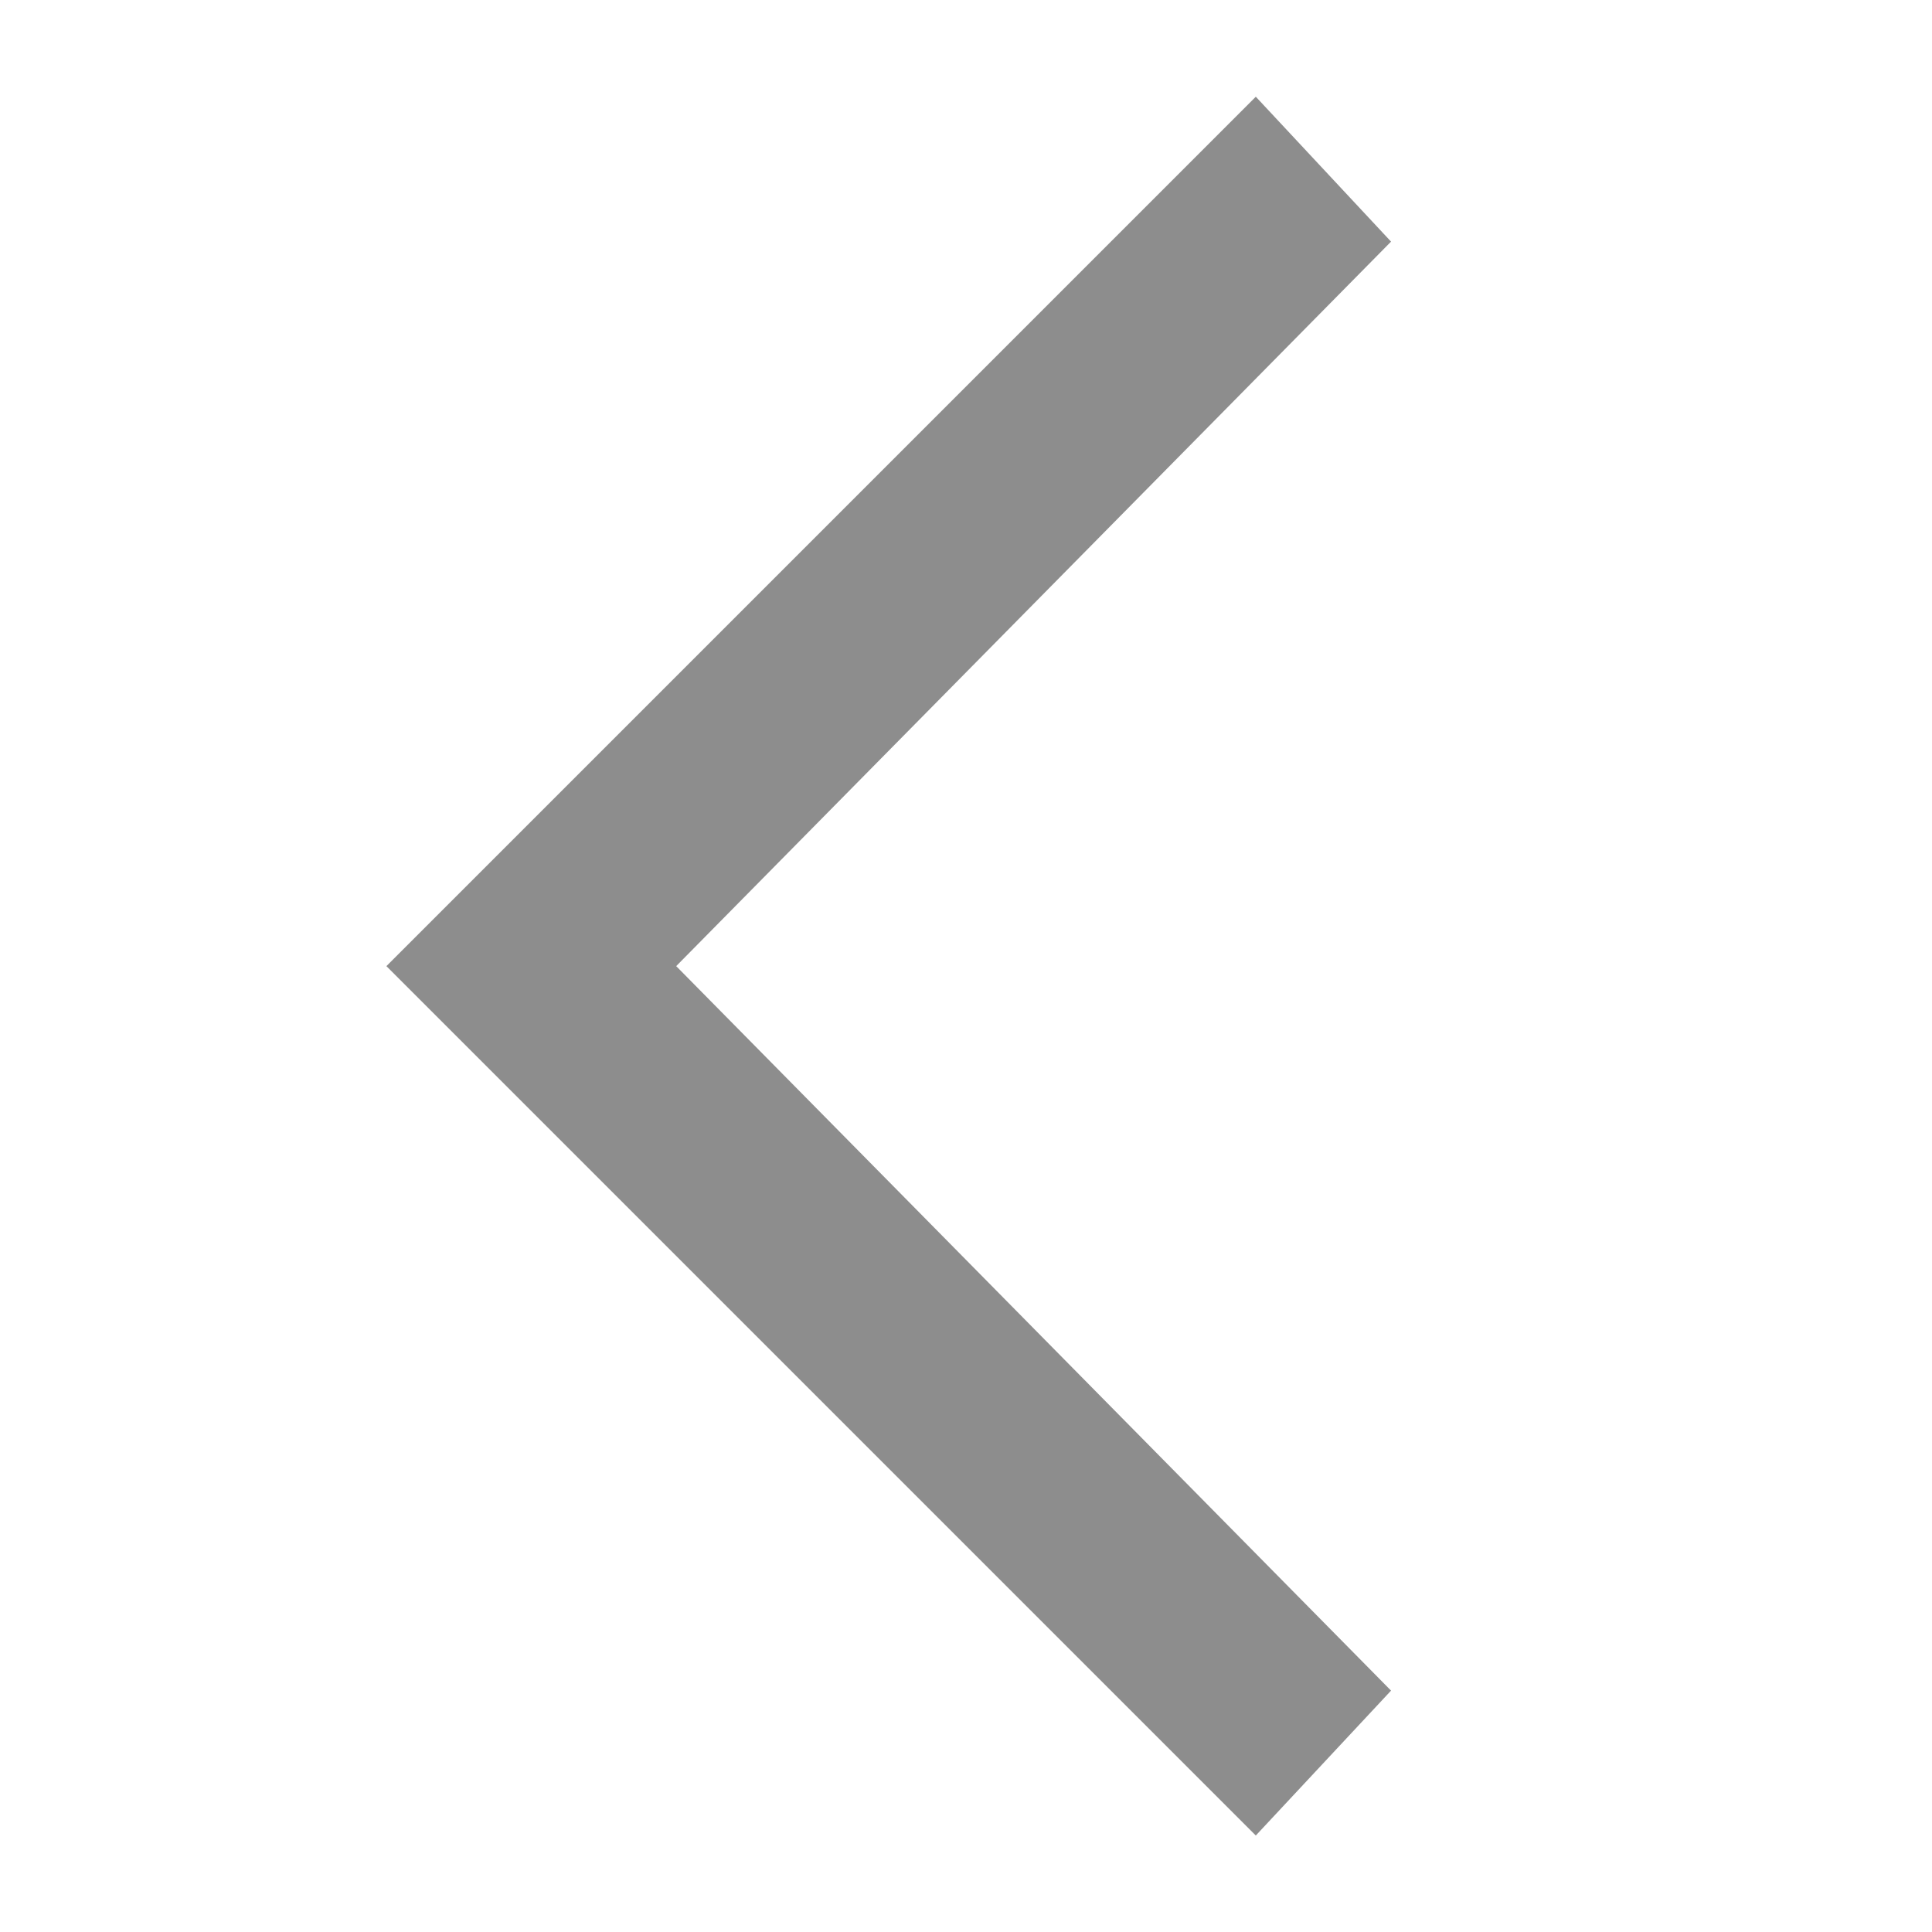
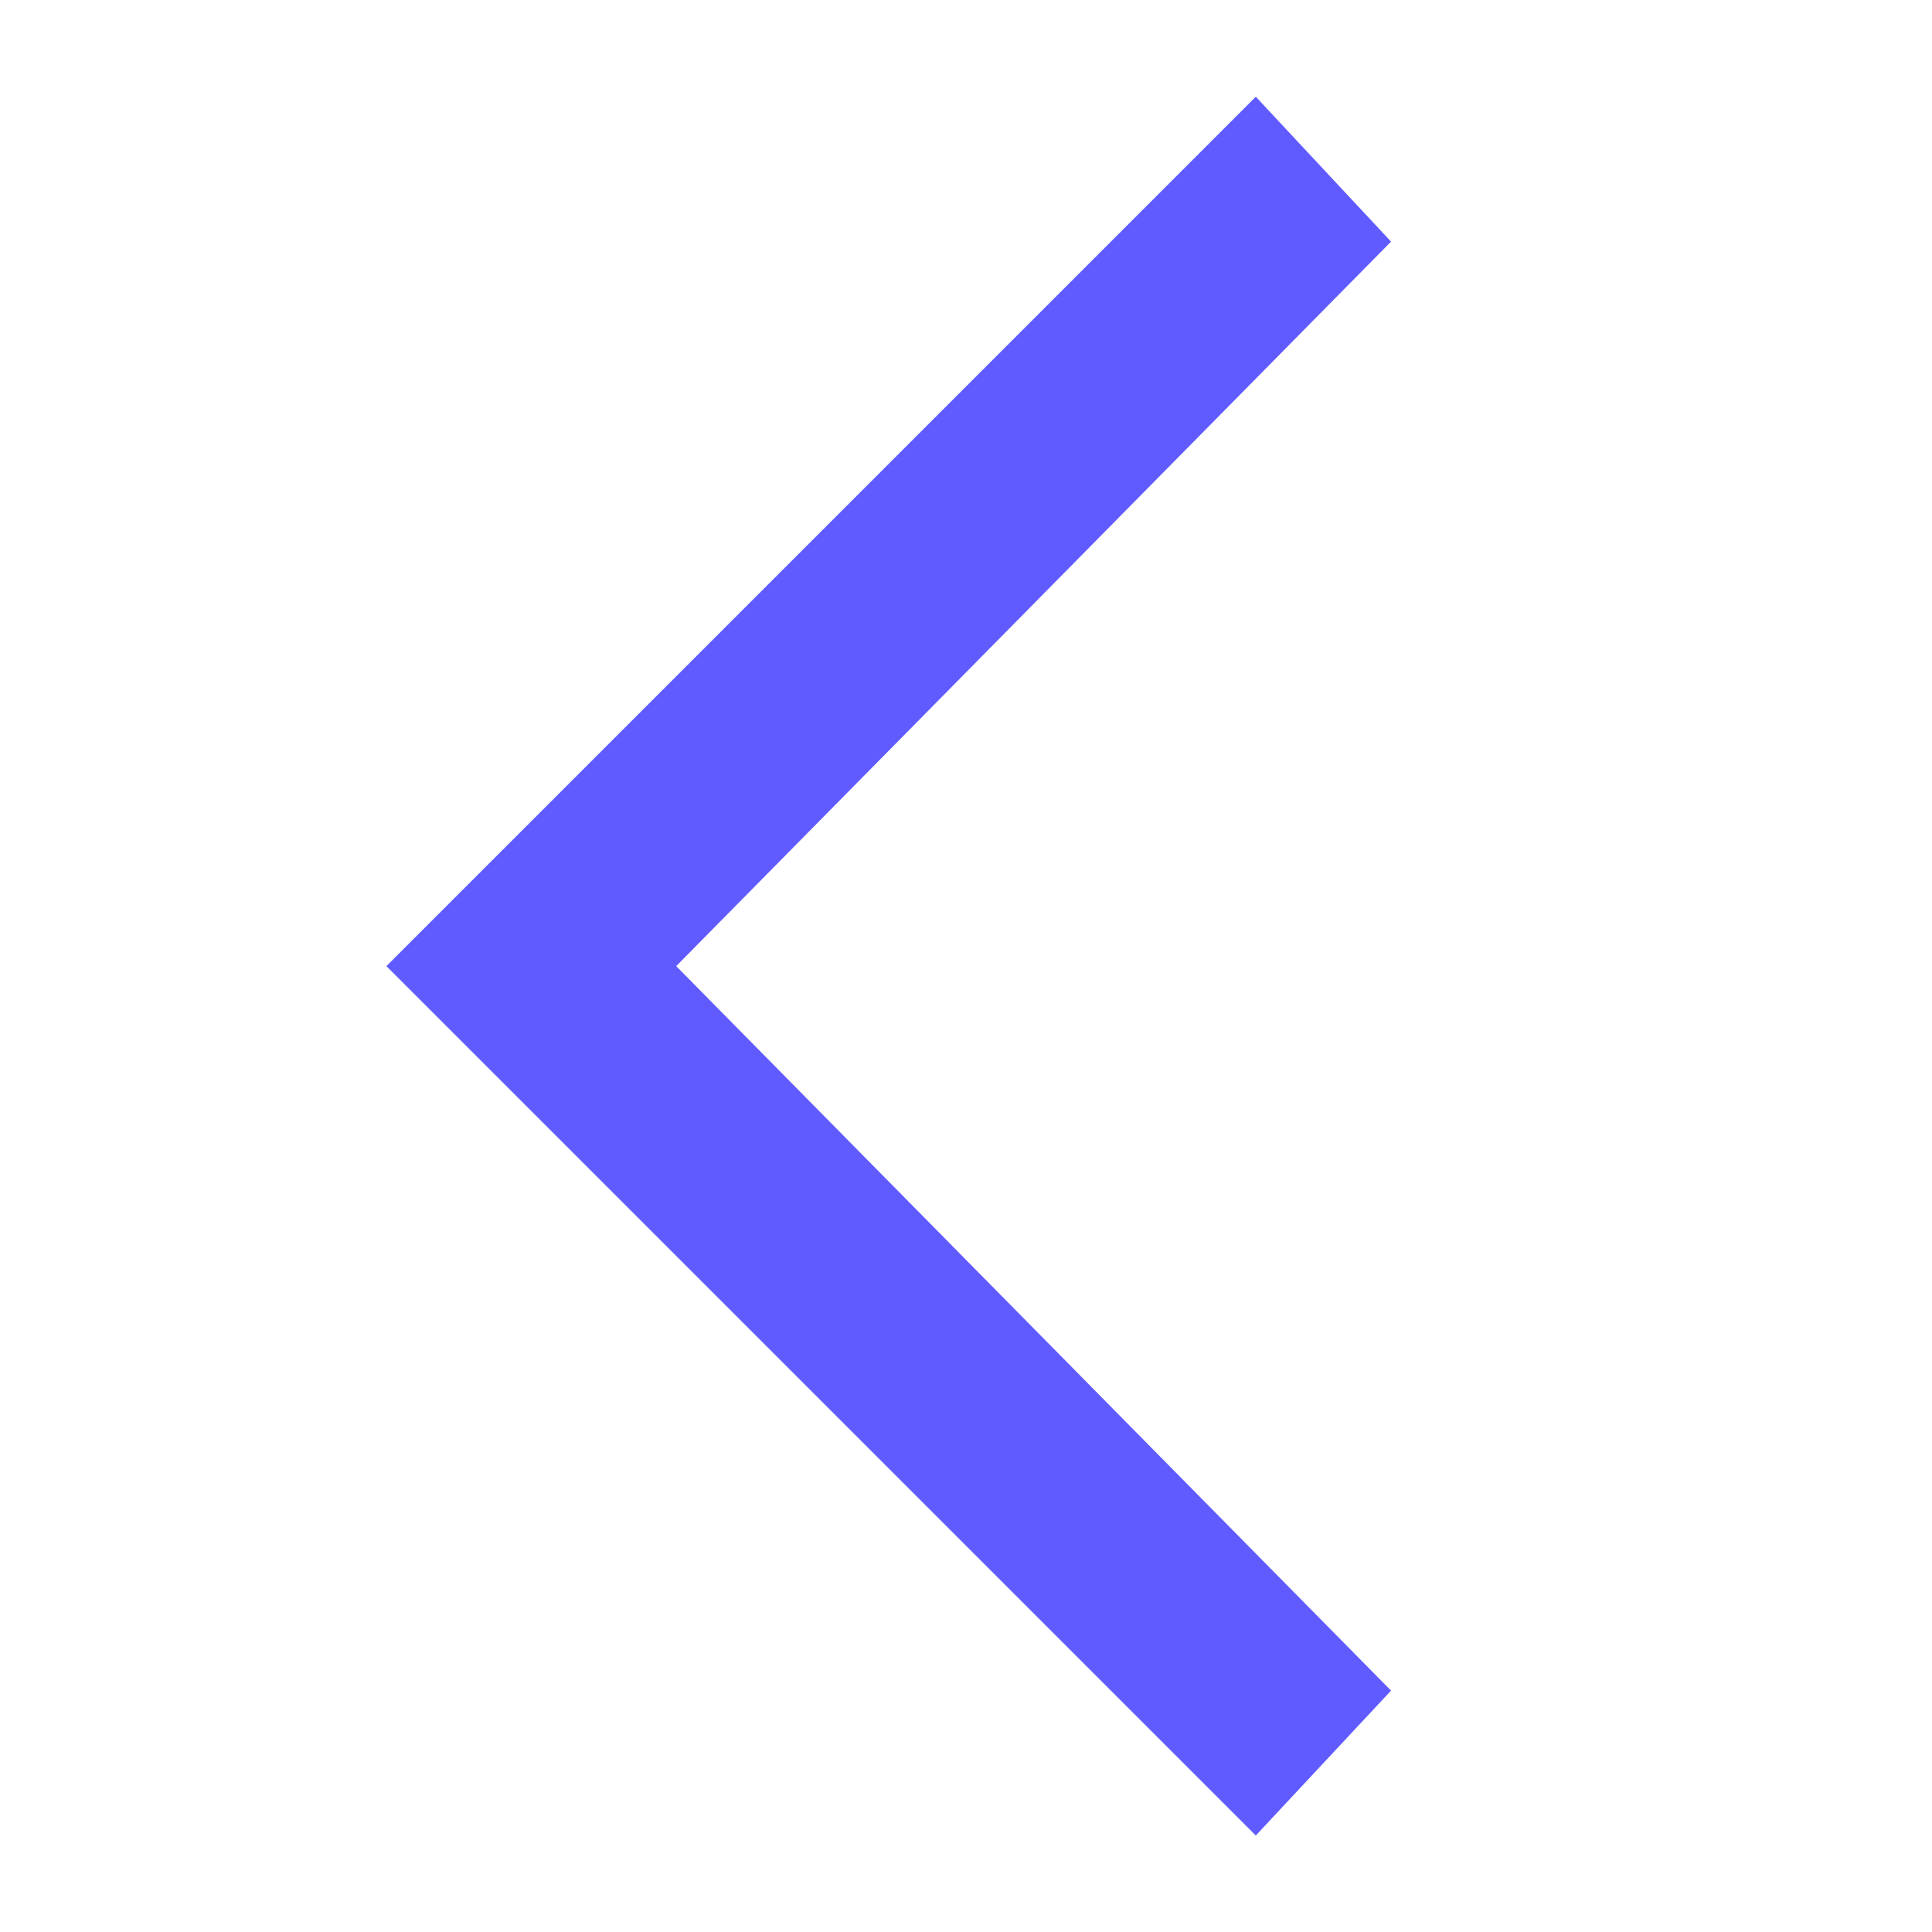
<svg xmlns="http://www.w3.org/2000/svg" width="16" height="16" viewBox="0 0 16 16" fill="none">
-   <path d="M10.4 0.801L11.52 2.001L5.6 8.001L11.52 14.001L10.4 15.201L3.2 8.001L10.4 0.801Z" fill="#8D8D8D" />
+   <path d="M10.4 0.801L11.52 2.001L5.6 8.001L11.52 14.001L10.4 15.201L3.2 8.001L10.4 0.801Z" fill="#605BFF" />
</svg>
